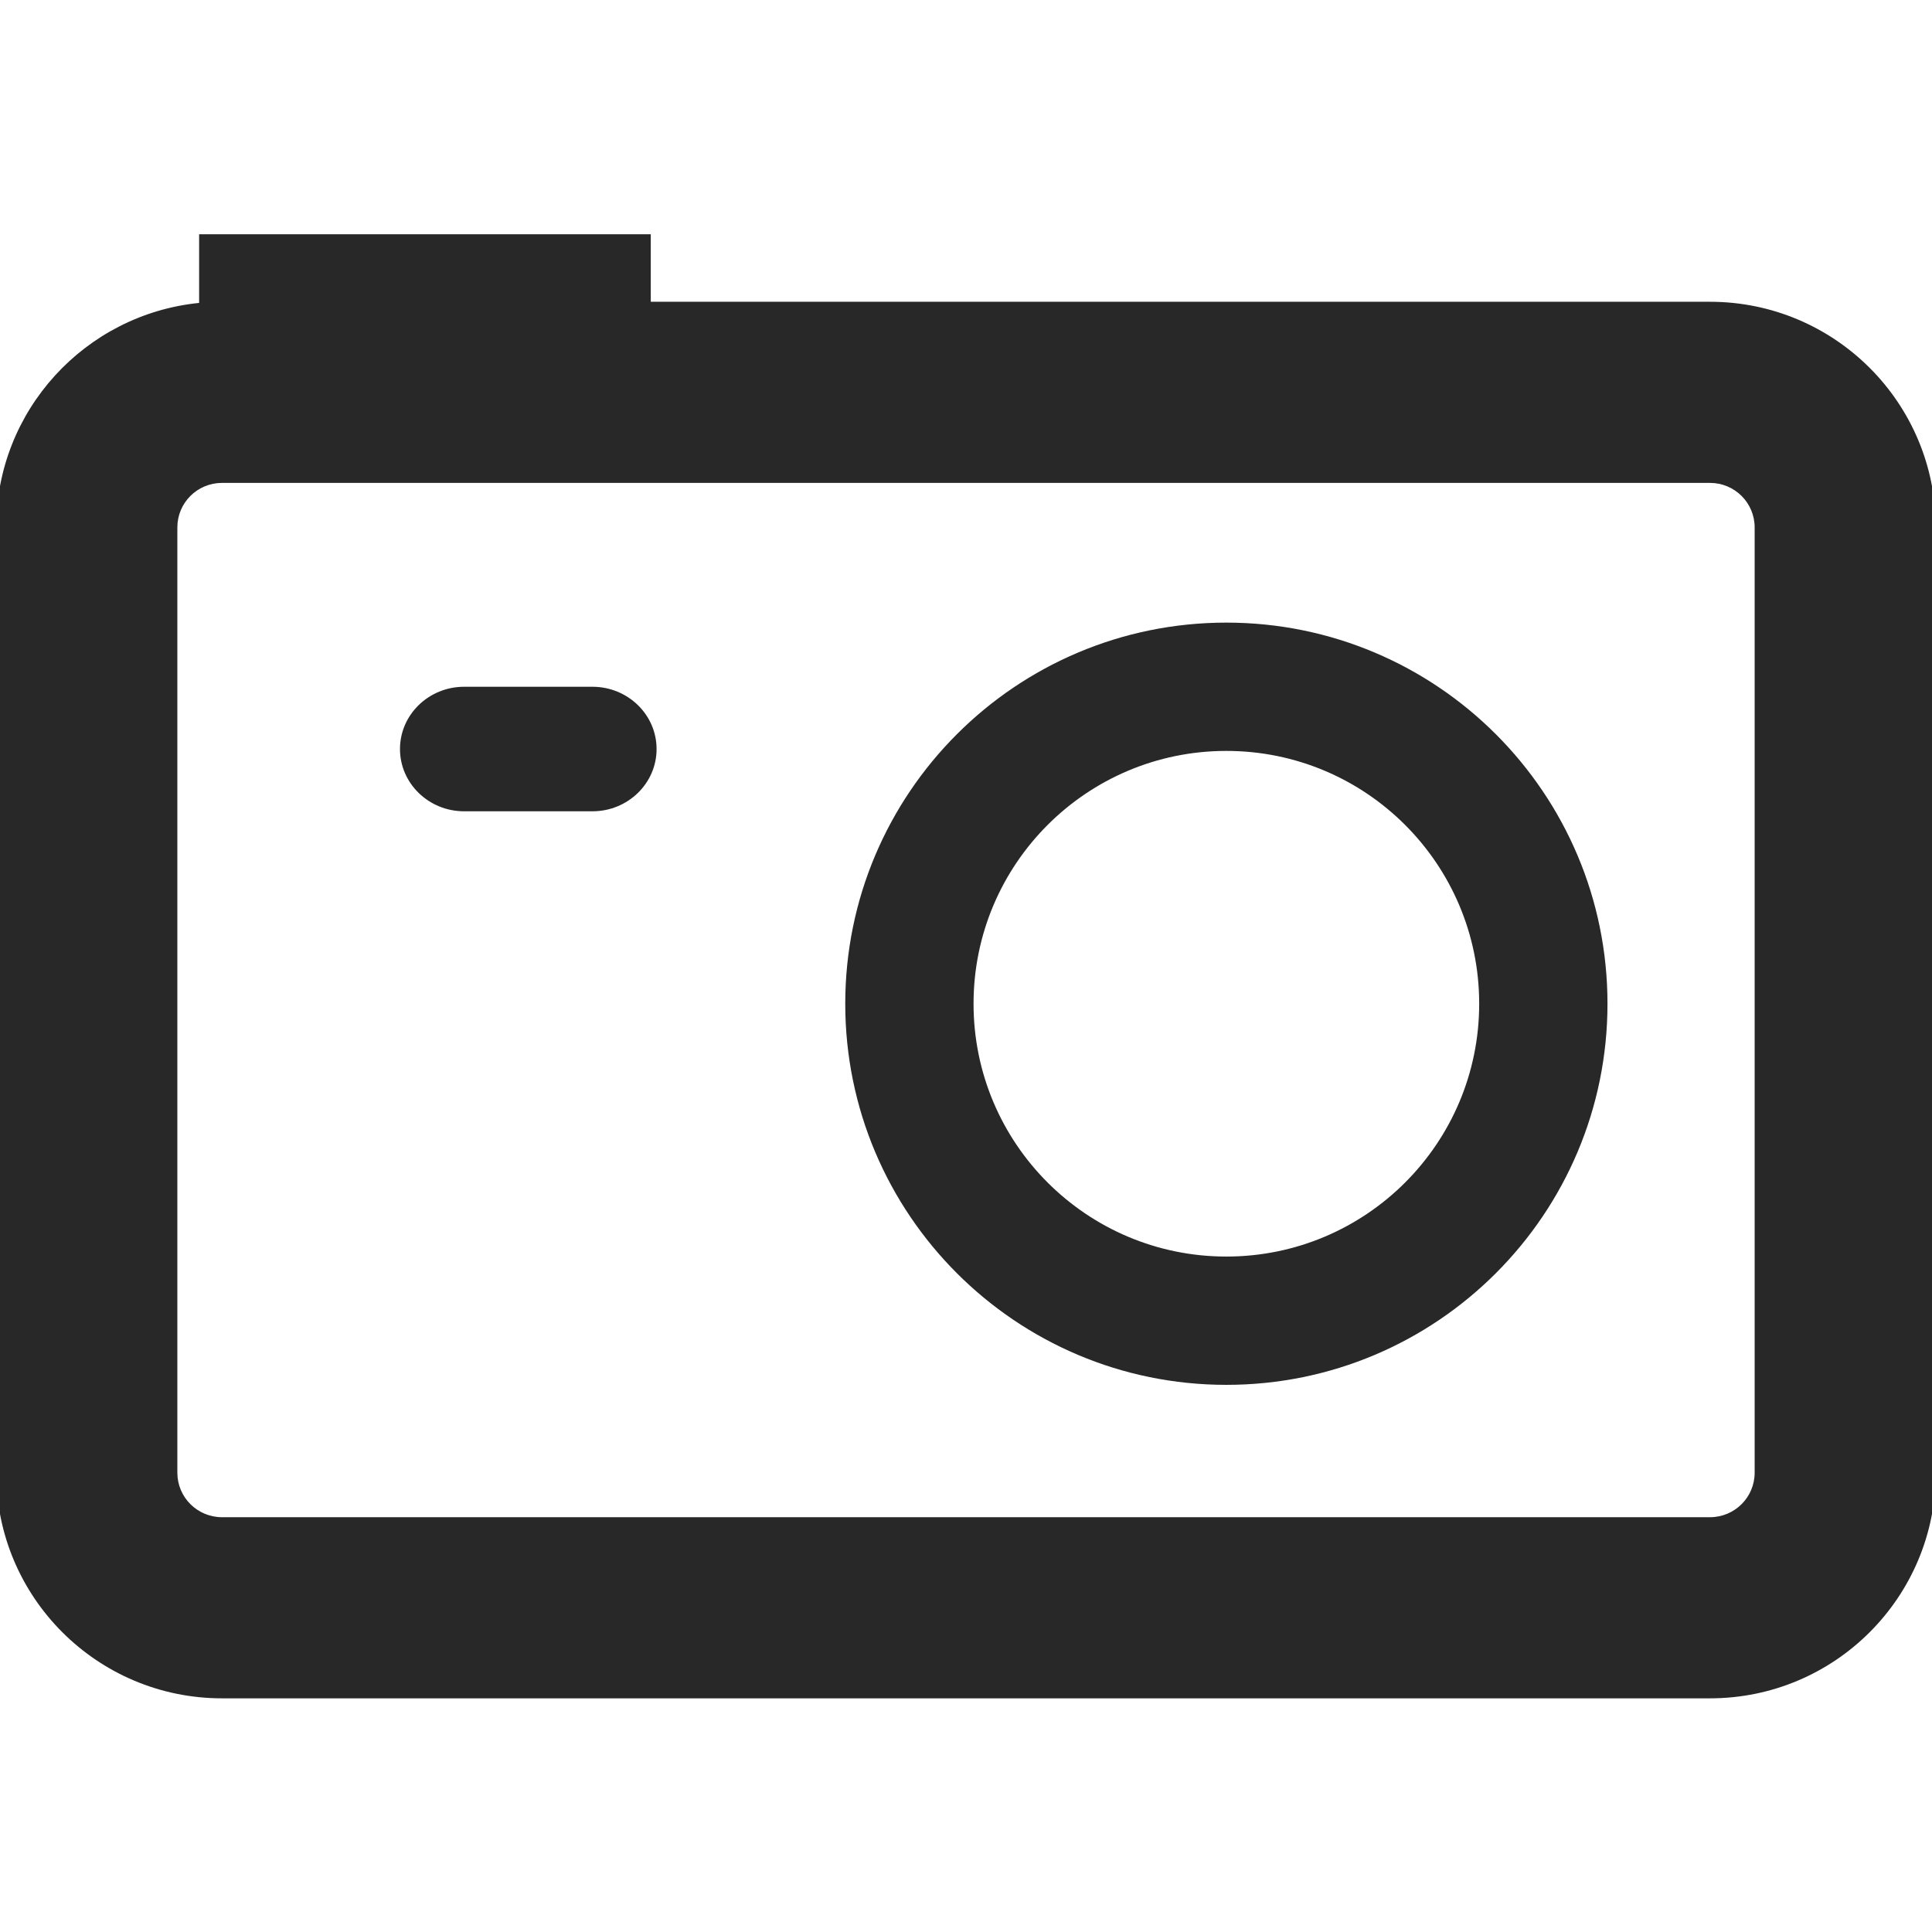
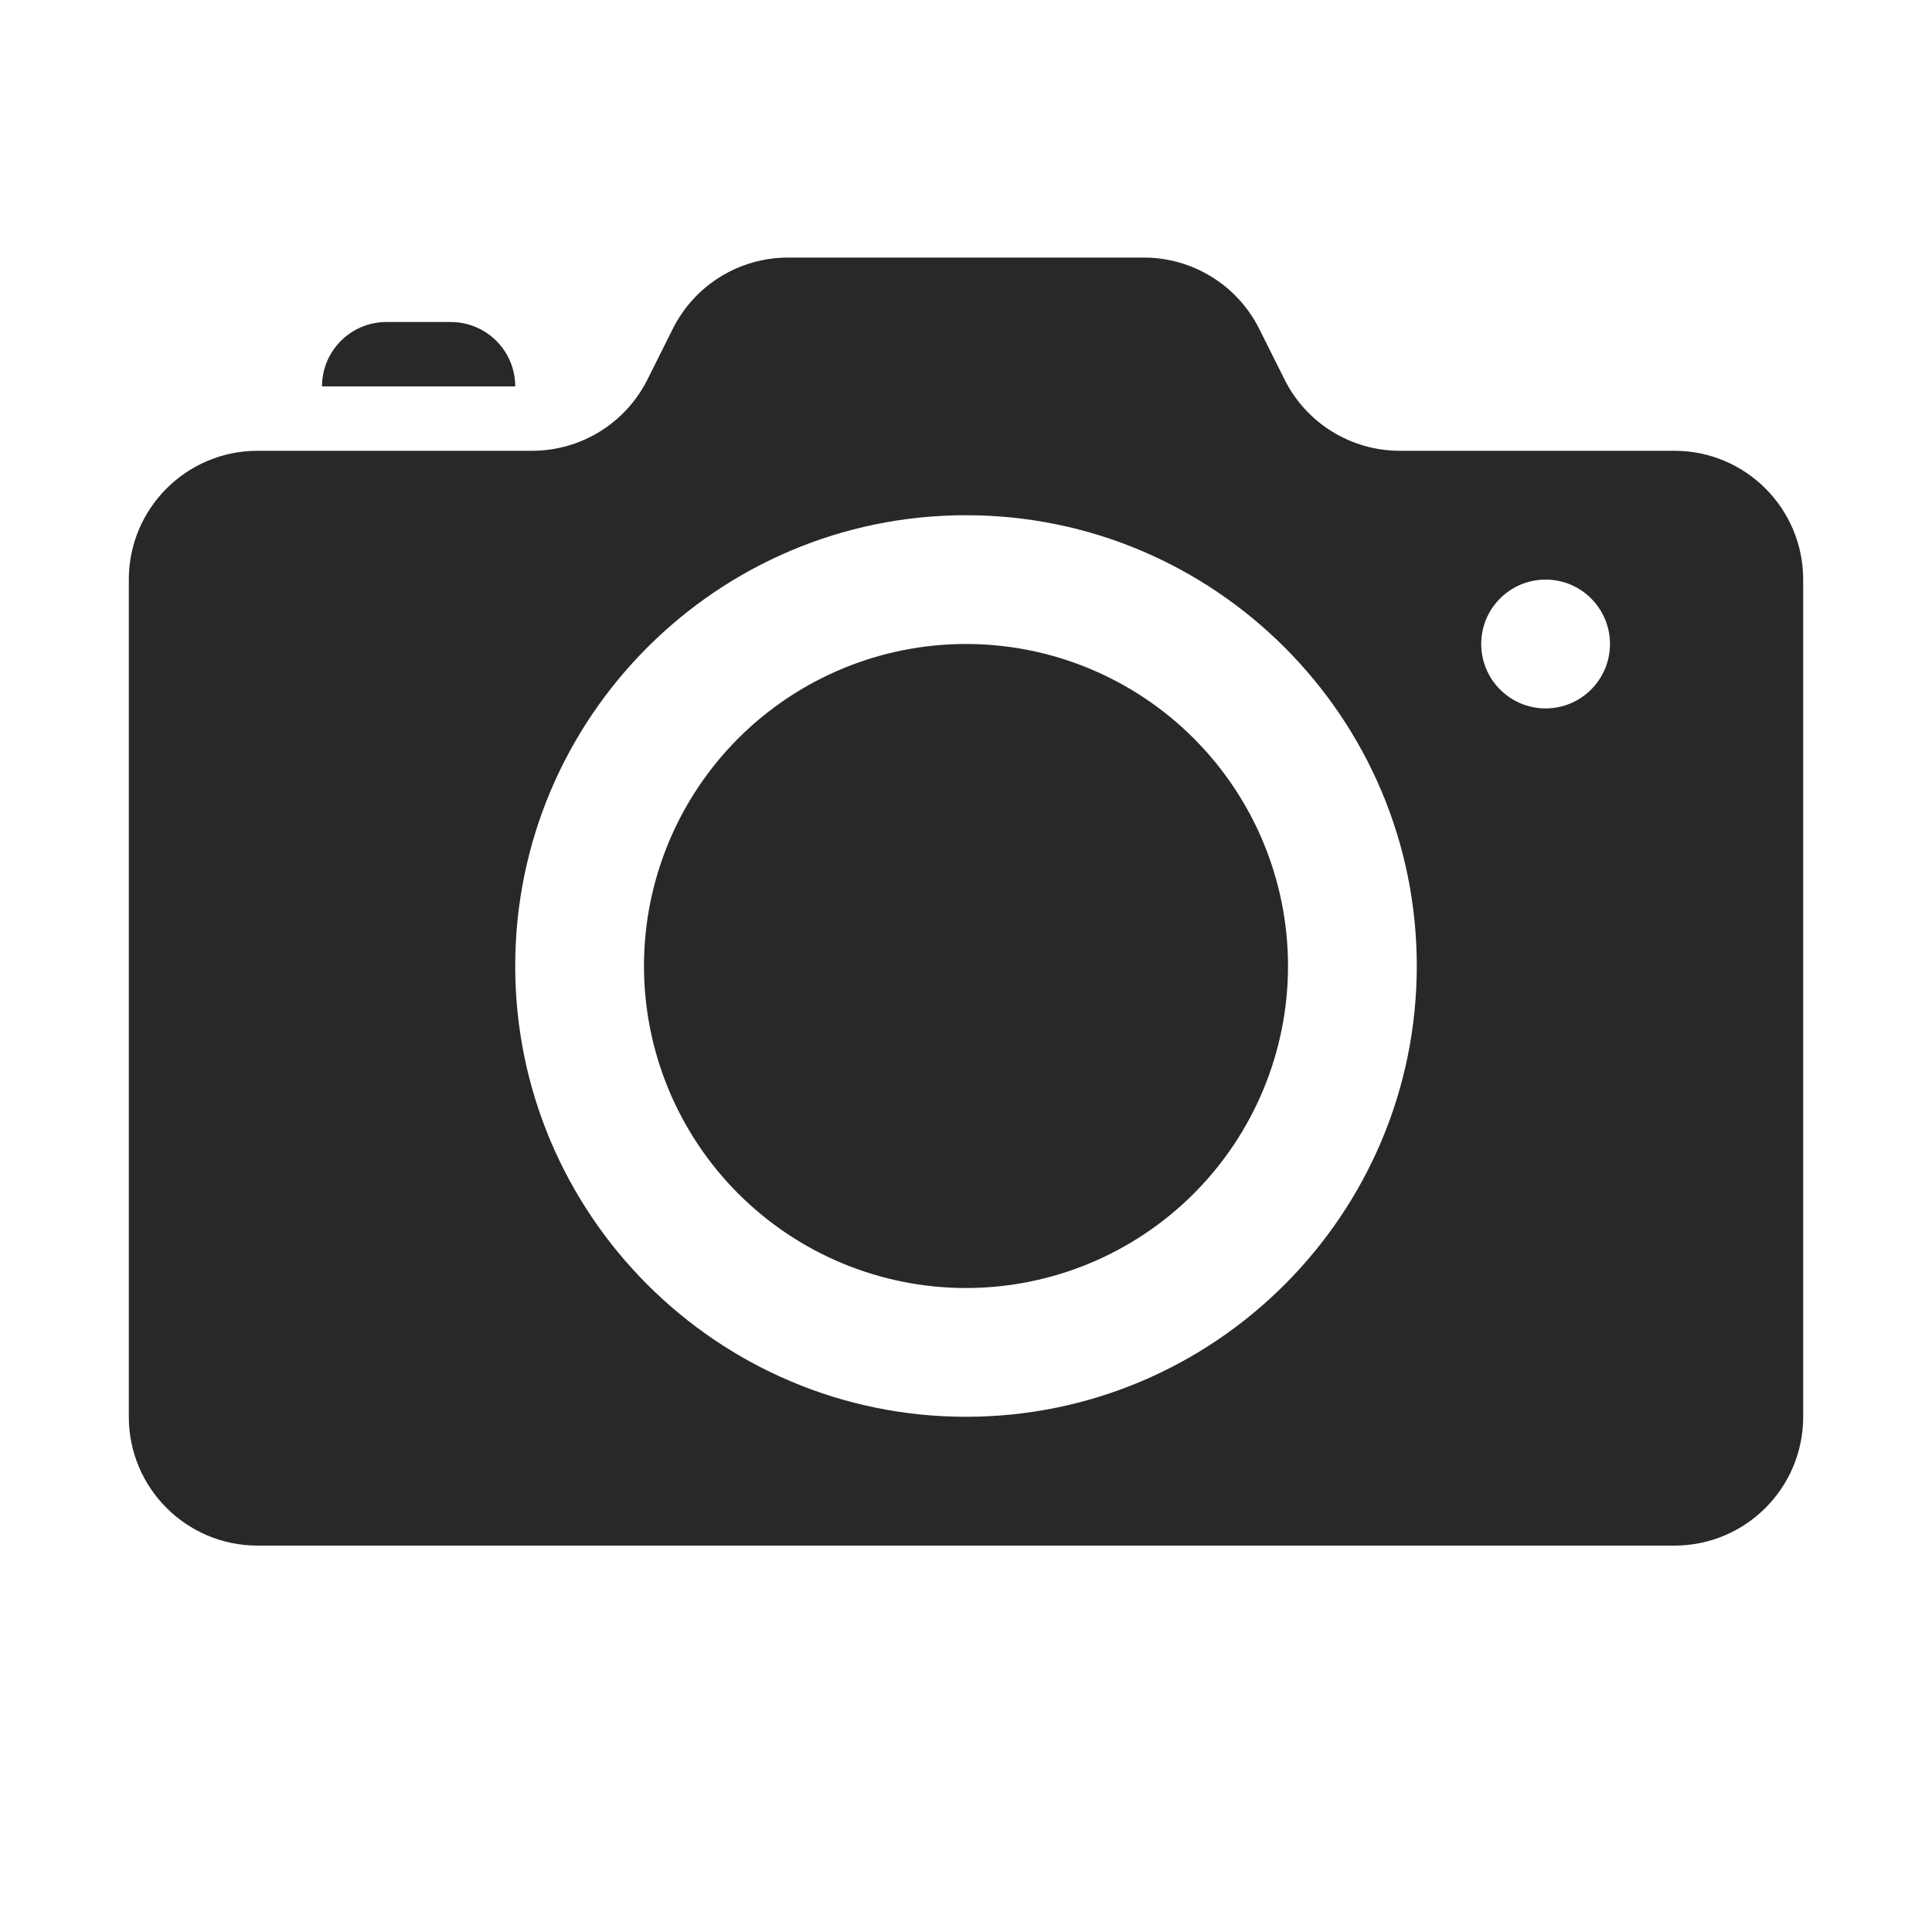
- <svg xmlns="http://www.w3.org/2000/svg" width="512px" height="512px" viewBox="0 0 512 512" version="1.1">
-   <g id="photo" stroke="none" stroke-width="1" fill="none" fill-rule="evenodd">
-     <path d="M52.769,80.276 L52.769,62.077 L172.462,62.077 L172.462,79.972 L453.154,79.972 C486.205,79.972 513,106.724 513,139.761 L513,390.287 C513,423.324 486.205,450.077 453.154,450.077 L58.846,450.077 C25.795,450.077 -1,423.324 -1,390.287 L-1,139.761 C-1,108.775 22.572,83.317 52.769,80.276 Z M124.462,127.972 L100.769,127.972 L58.846,127.972 C52.287,127.972 47,133.251 47,139.761 L47,390.287 C47,396.798 52.287,402.077 58.846,402.077 L453.154,402.077 C459.713,402.077 465,396.798 465,390.287 L465,139.761 C465,133.251 459.713,127.972 453.154,127.972 L124.462,127.972 Z M325,165 C380.786,165 426,210.214 426,266 C426,321.769 380.786,367 325,367 C269.214,367 224,321.769 224,266 C224,210.214 269.214,165 325,165 Z M123,182 L157,182 C166.384,182 174,189.392 174,198.5 C174,207.608 166.384,215 157,215 L123,215 C113.616,215 106,207.608 106,198.5 C106,189.392 113.616,182 123,182 Z M325,199 C287.997,199 258,228.997 258,266 C258,303.003 287.997,333 325,333 C362.003,333 392,303.003 392,266 C392,228.997 362.003,199 325,199 Z" id="Combined-Shape" fill="#282828" />
+ <svg xmlns="http://www.w3.org/2000/svg" width="40" height="40" viewBox="0 0 40 40" fill="none">
+   <g id="photo">
+     <path id="Vector" d="M16.315 5.333C15.304 5.333 14.382 5.903 13.93 6.807L13.404 7.859C12.952 8.762 12.027 9.333 11.018 9.333H5.333C3.86 9.333 2.667 10.527 2.667 12V29.333C2.667 30.807 3.86 32 5.333 32H34.667C36.14 32 37.333 30.807 37.333 29.333V12C37.333 10.527 36.14 9.333 34.667 9.333H28.982C27.971 9.333 27.048 8.763 26.596 7.859L26.07 6.807C25.618 5.905 24.694 5.333 23.685 5.333H16.315ZM8 6.667C7.264 6.667 6.667 7.264 6.667 8H10.667C10.667 7.264 10.069 6.667 9.333 6.667H8ZM20 10.667C25.147 10.667 29.333 14.853 29.333 20C29.333 25.147 25.147 29.333 20 29.333C14.853 29.333 10.667 25.147 10.667 20C10.667 14.853 14.853 10.667 20 10.667ZM32 12C32.736 12 33.333 12.597 33.333 13.333C33.333 14.069 32.736 14.667 32 14.667C31.264 14.667 30.667 14.069 30.667 13.333C30.667 12.597 31.264 12 32 12ZM20 13.333C18.232 13.333 16.536 14.036 15.286 15.286C14.036 16.536 13.333 18.232 13.333 20C13.333 21.768 14.036 23.464 15.286 24.714C16.536 25.964 18.232 26.667 20 26.667C21.768 26.667 23.464 25.964 24.714 24.714C25.964 23.464 26.667 21.768 26.667 20C26.667 18.232 25.964 16.536 24.714 15.286C23.464 14.036 21.768 13.333 20 13.333Z" fill="#282828" />
  </g>
</svg>
